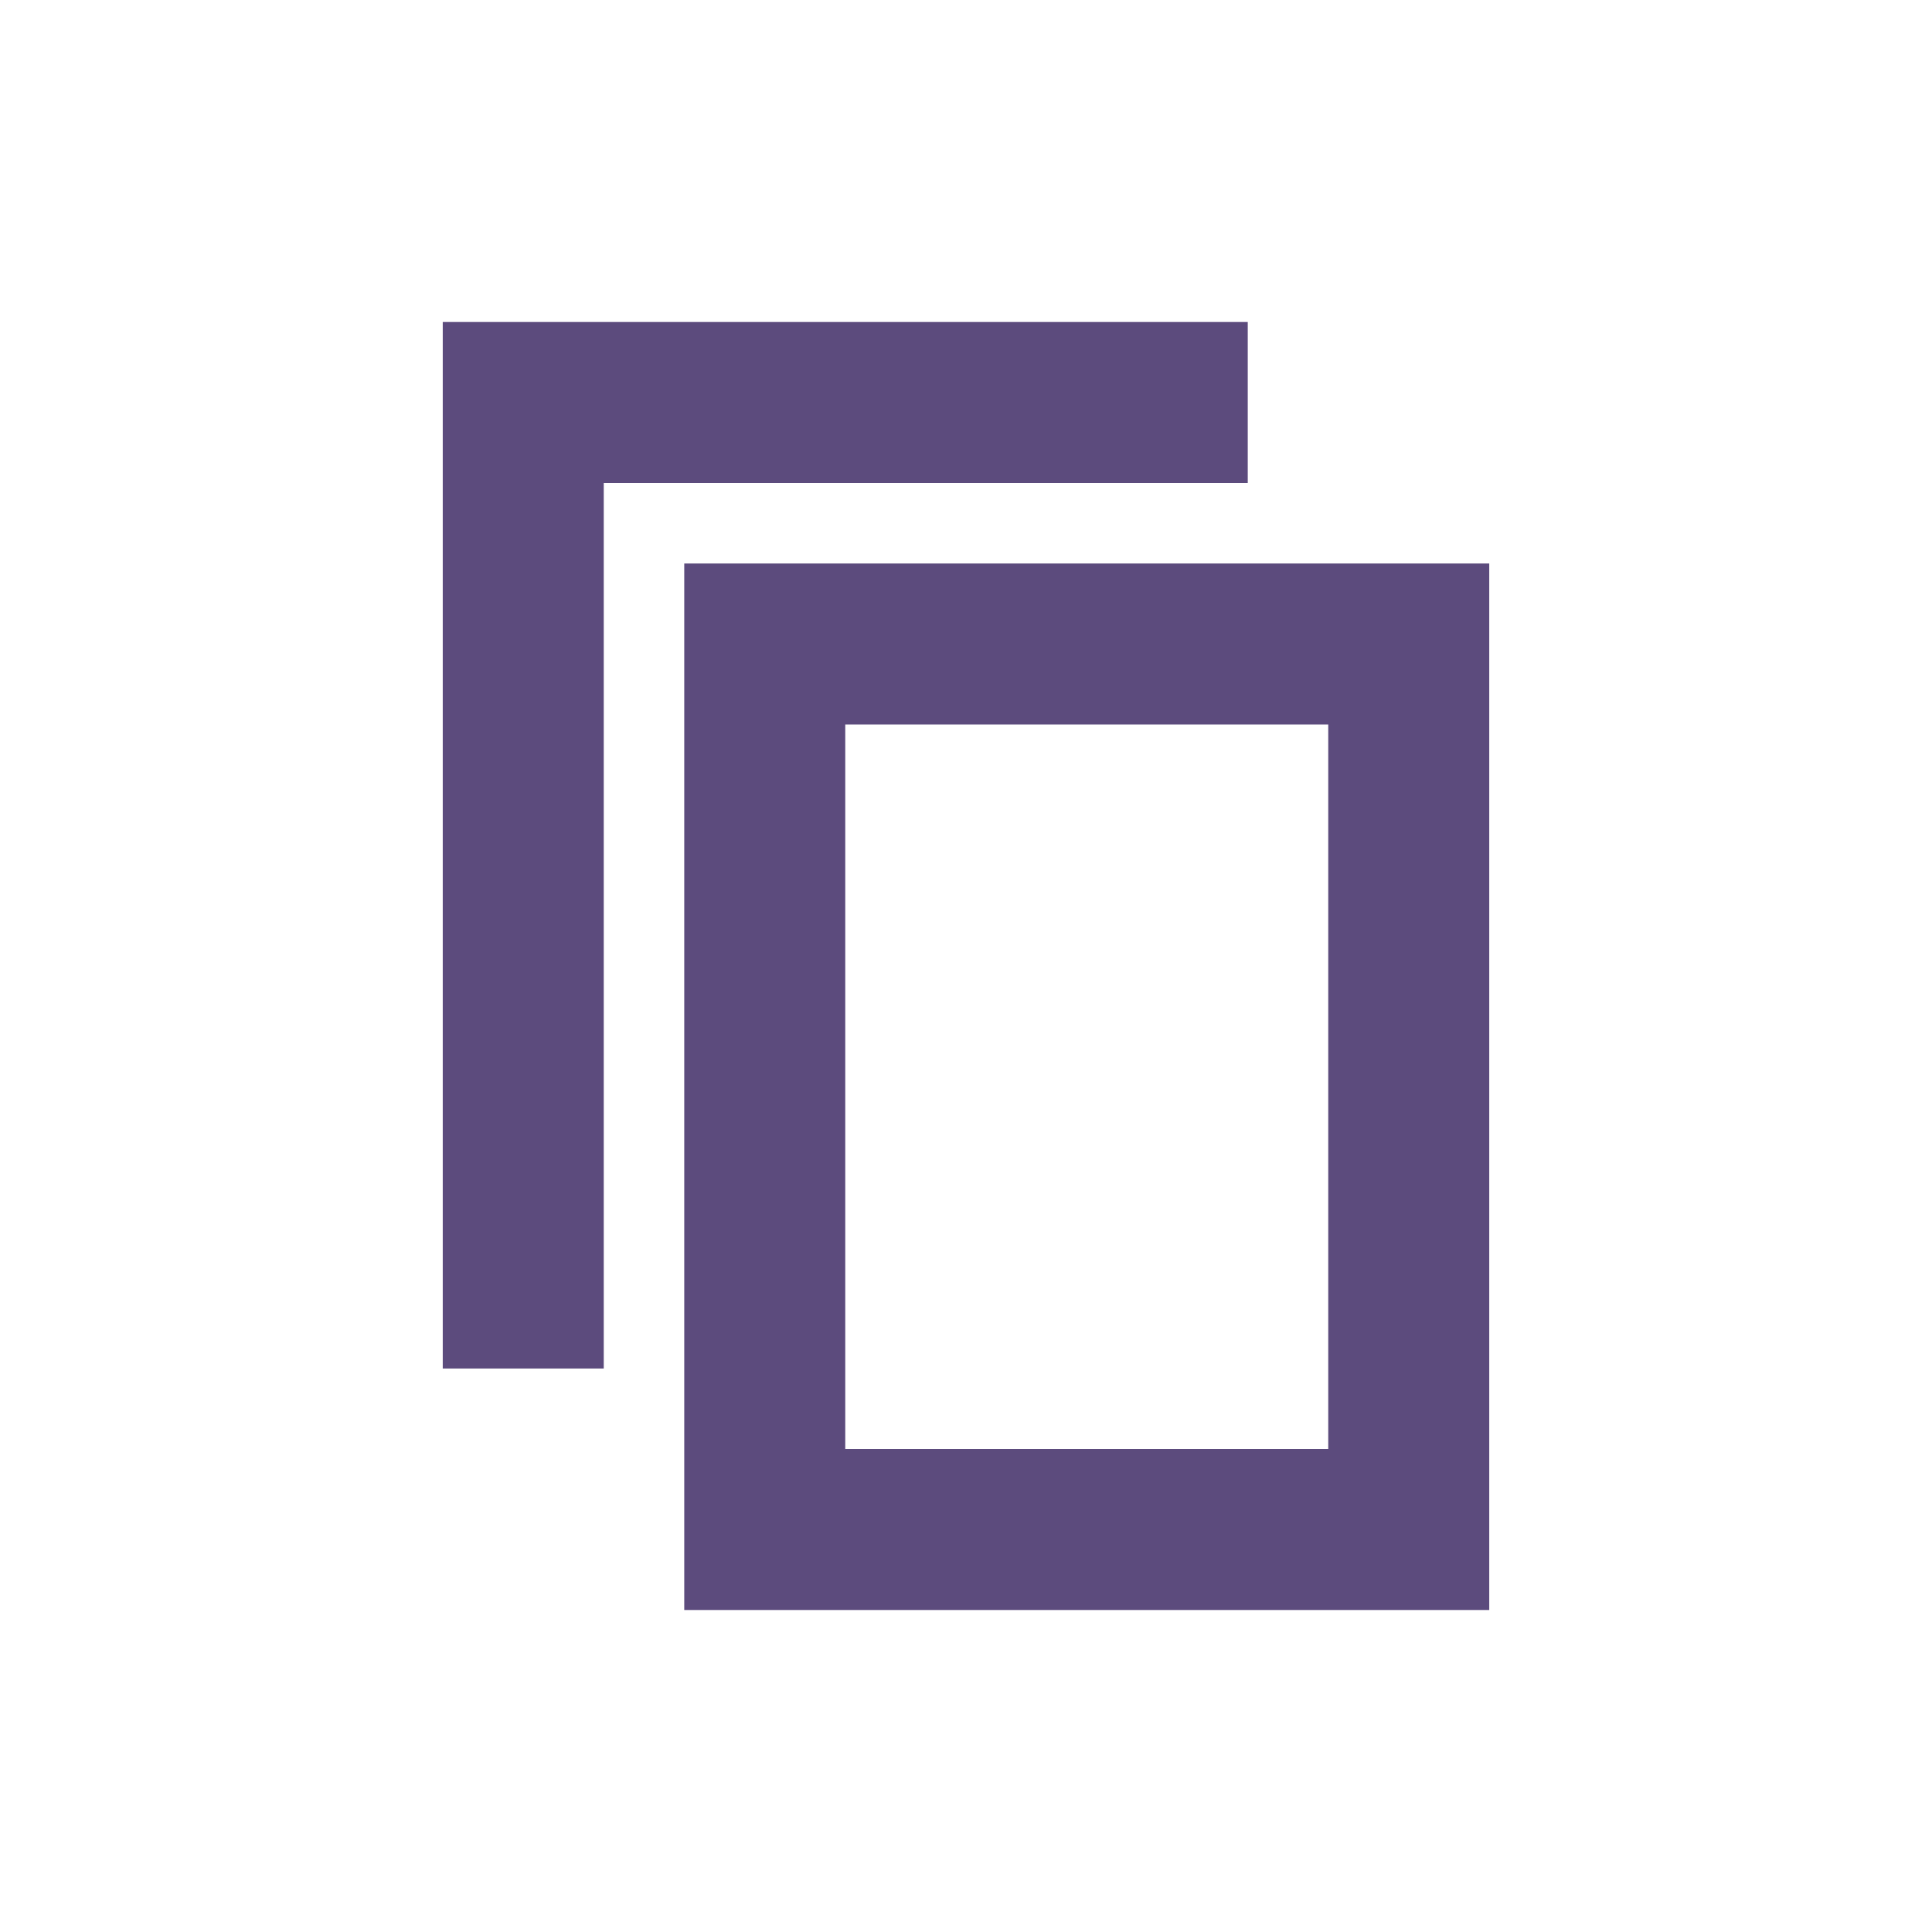
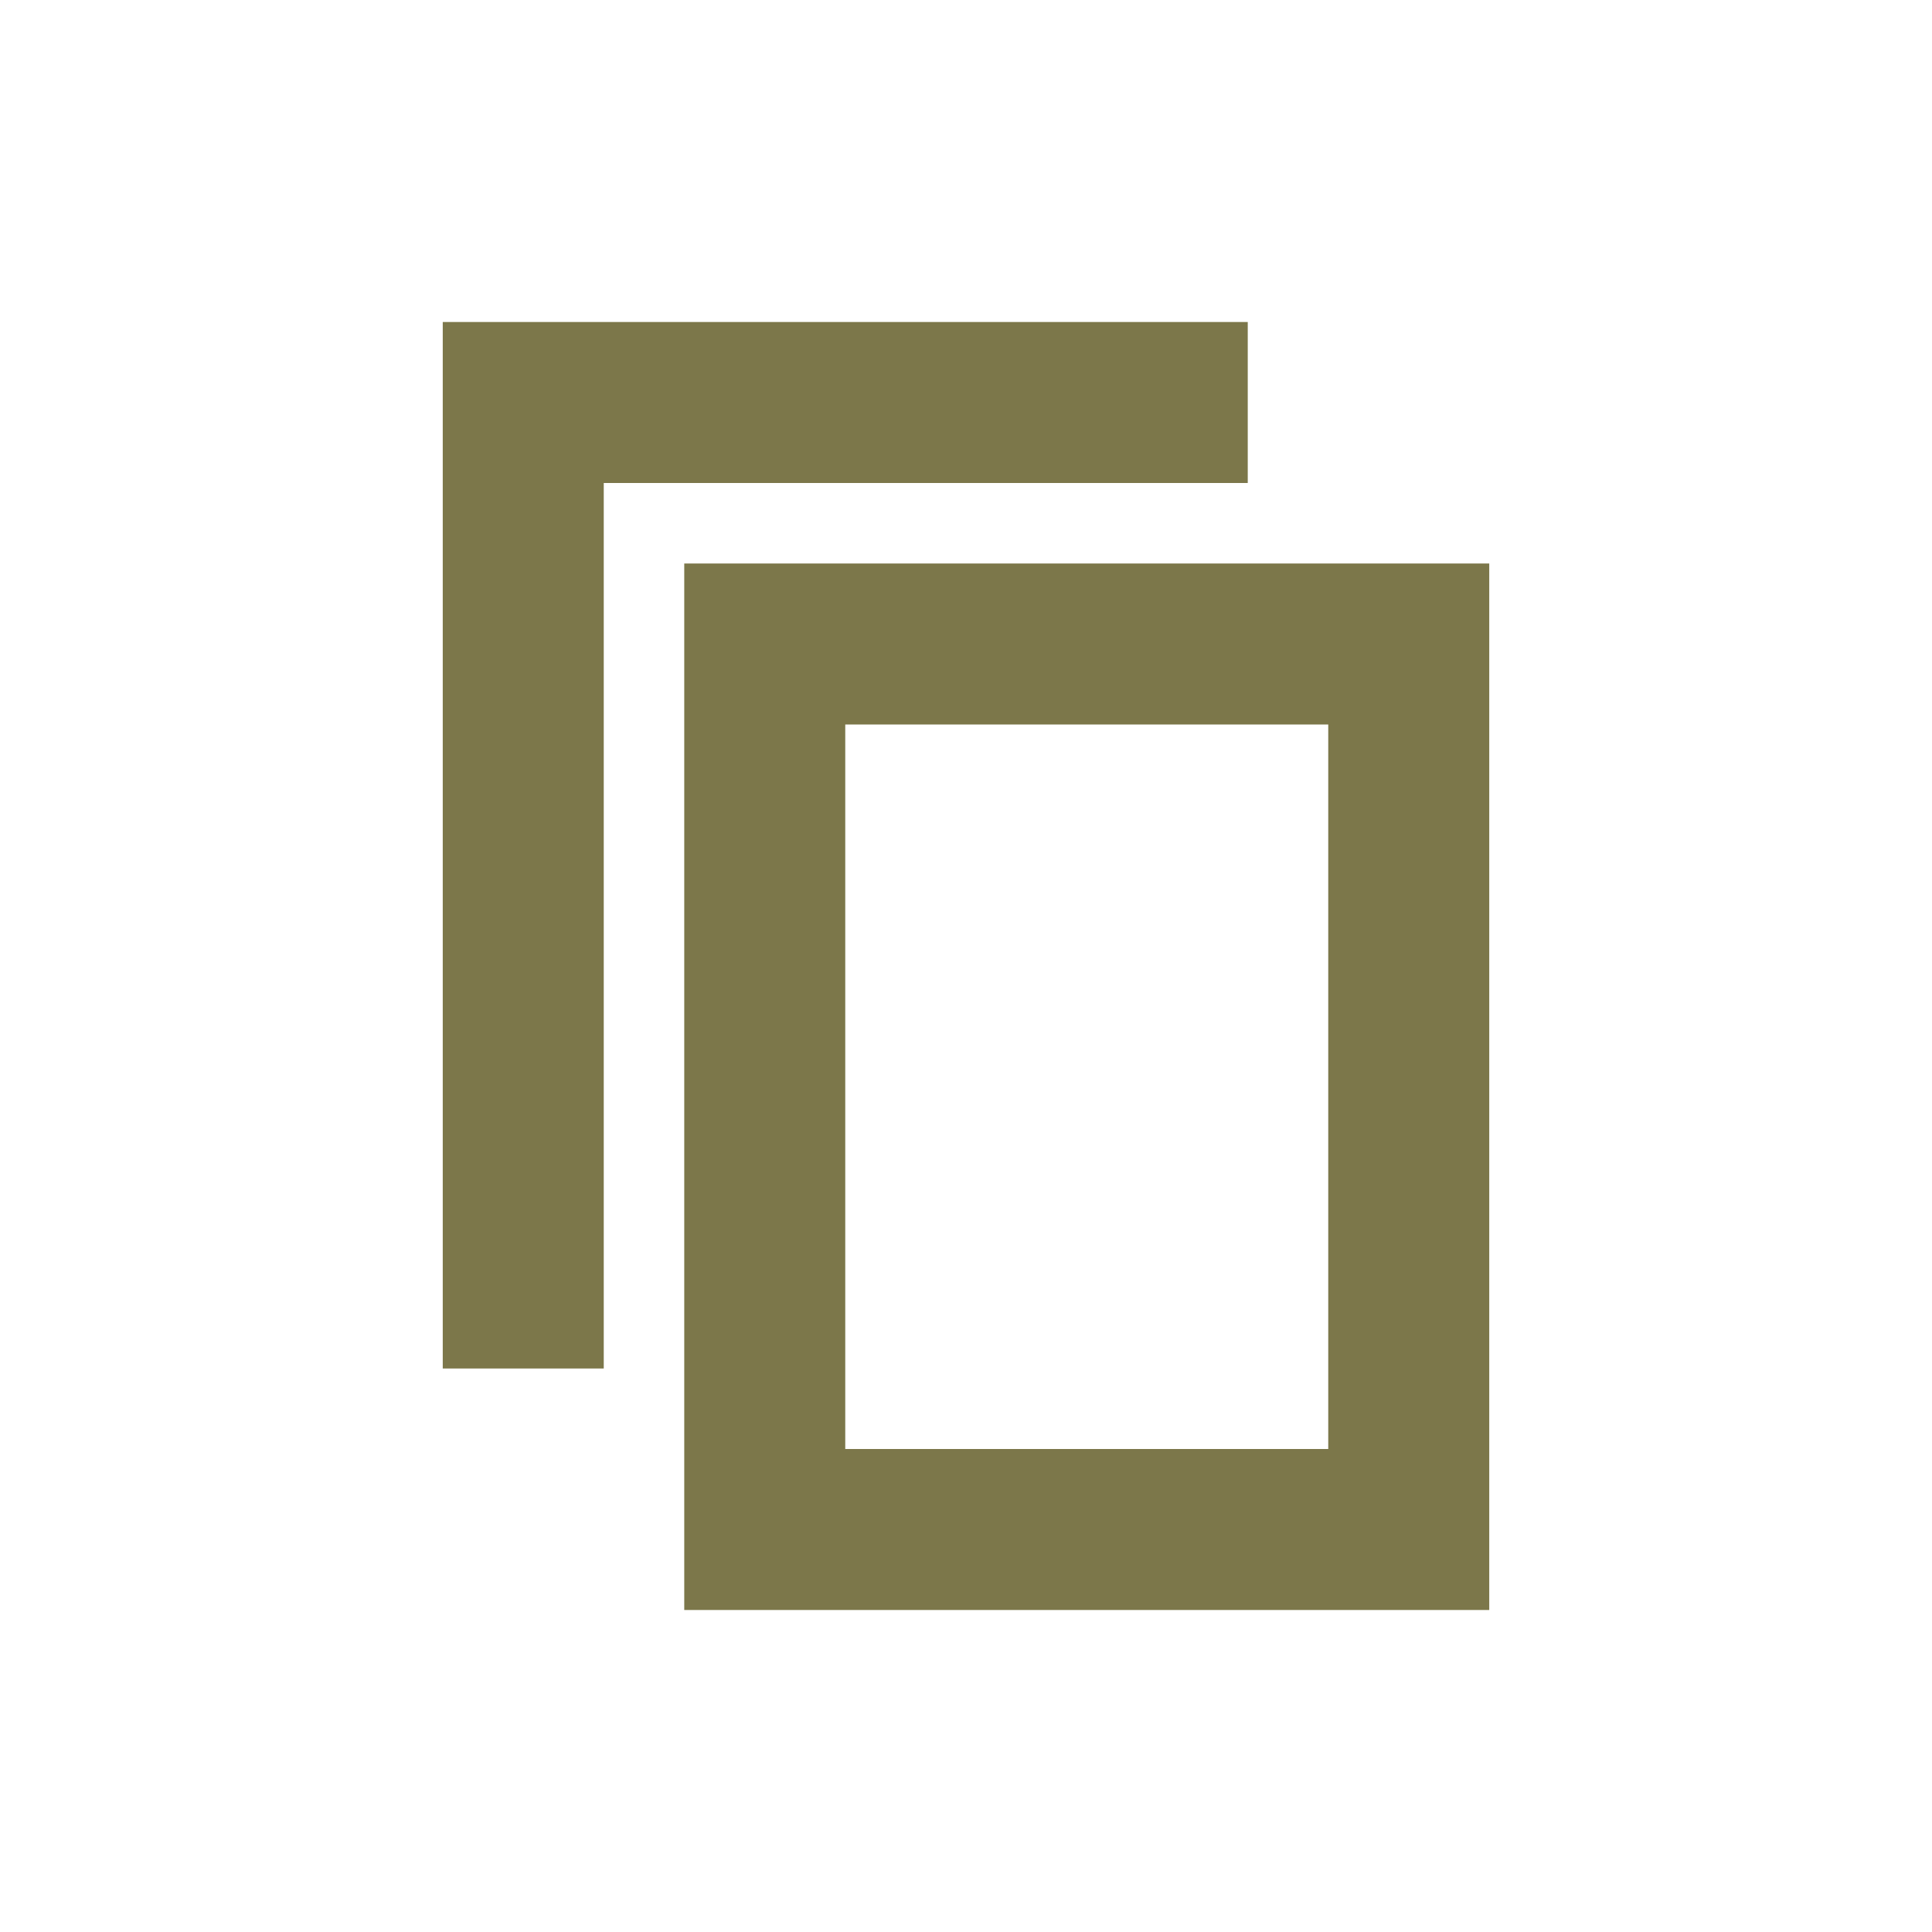
<svg xmlns="http://www.w3.org/2000/svg" width="24px" height="24px" viewBox="0 0 24 24" version="1.1">
  <g id="Artboard" stroke="none" stroke-width="1" fill="none" fill-rule="evenodd">
    <g id="ic-copy" transform="translate(2, 2)">
-       <g id="Group_8993" transform="translate(3, 2)" fill="#5C4B7D" fill-rule="nonzero">
+       <g id="Group_8993" transform="translate(3, 2)" fill="#7c774a" fill-rule="nonzero">
        <polygon id="Path_18959" points="2.5 13 0.5 13 0.5 0 10.5 0 10.5 2 2.5 2" />
      </g>
      <polygon id="Rectangle_4640" points="0 0 20 0 20 20 0 20" />
-       <g id="Group_8994" transform="translate(6, 5)" fill="#5C4B7D" fill-rule="nonzero">
+       <g id="Group_8994" transform="translate(6, 5)" fill="#7c774a" fill-rule="nonzero">
        <path d="M10.5,13 L0.5,13 L0.5,0 L10.5,0 L10.5,13 Z M2.5,11 L8.5,11 L8.5,2 L2.5,2 L2.5,11 Z" id="Path_18960" />
      </g>
    </g>
  </g>
</svg>
